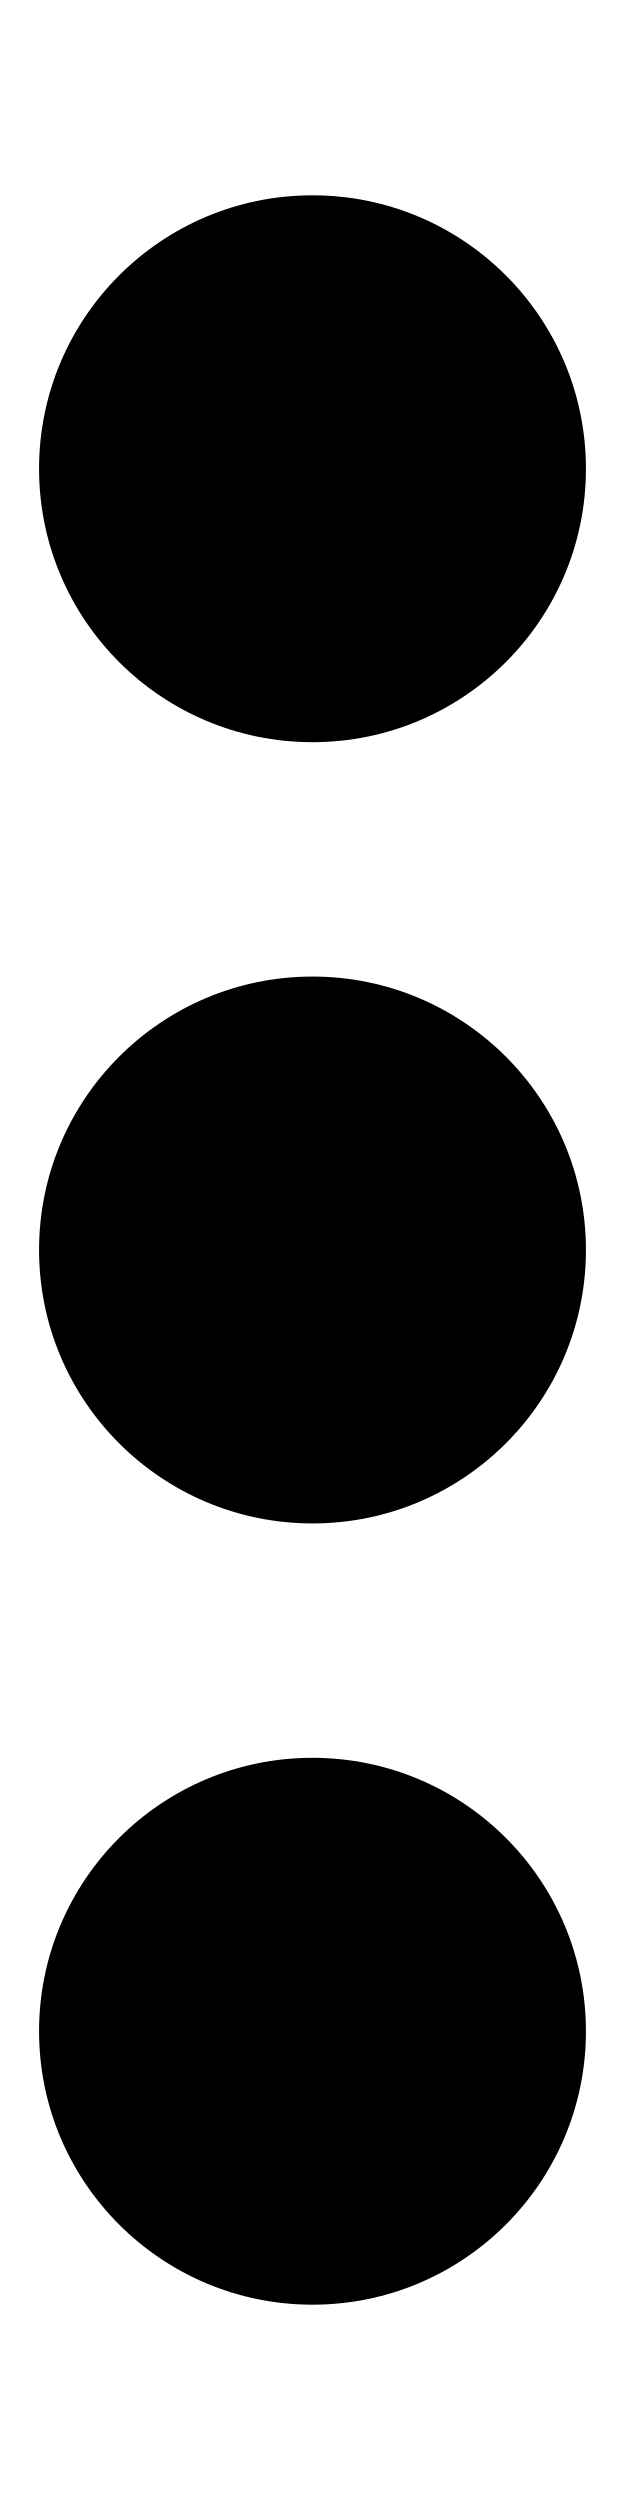
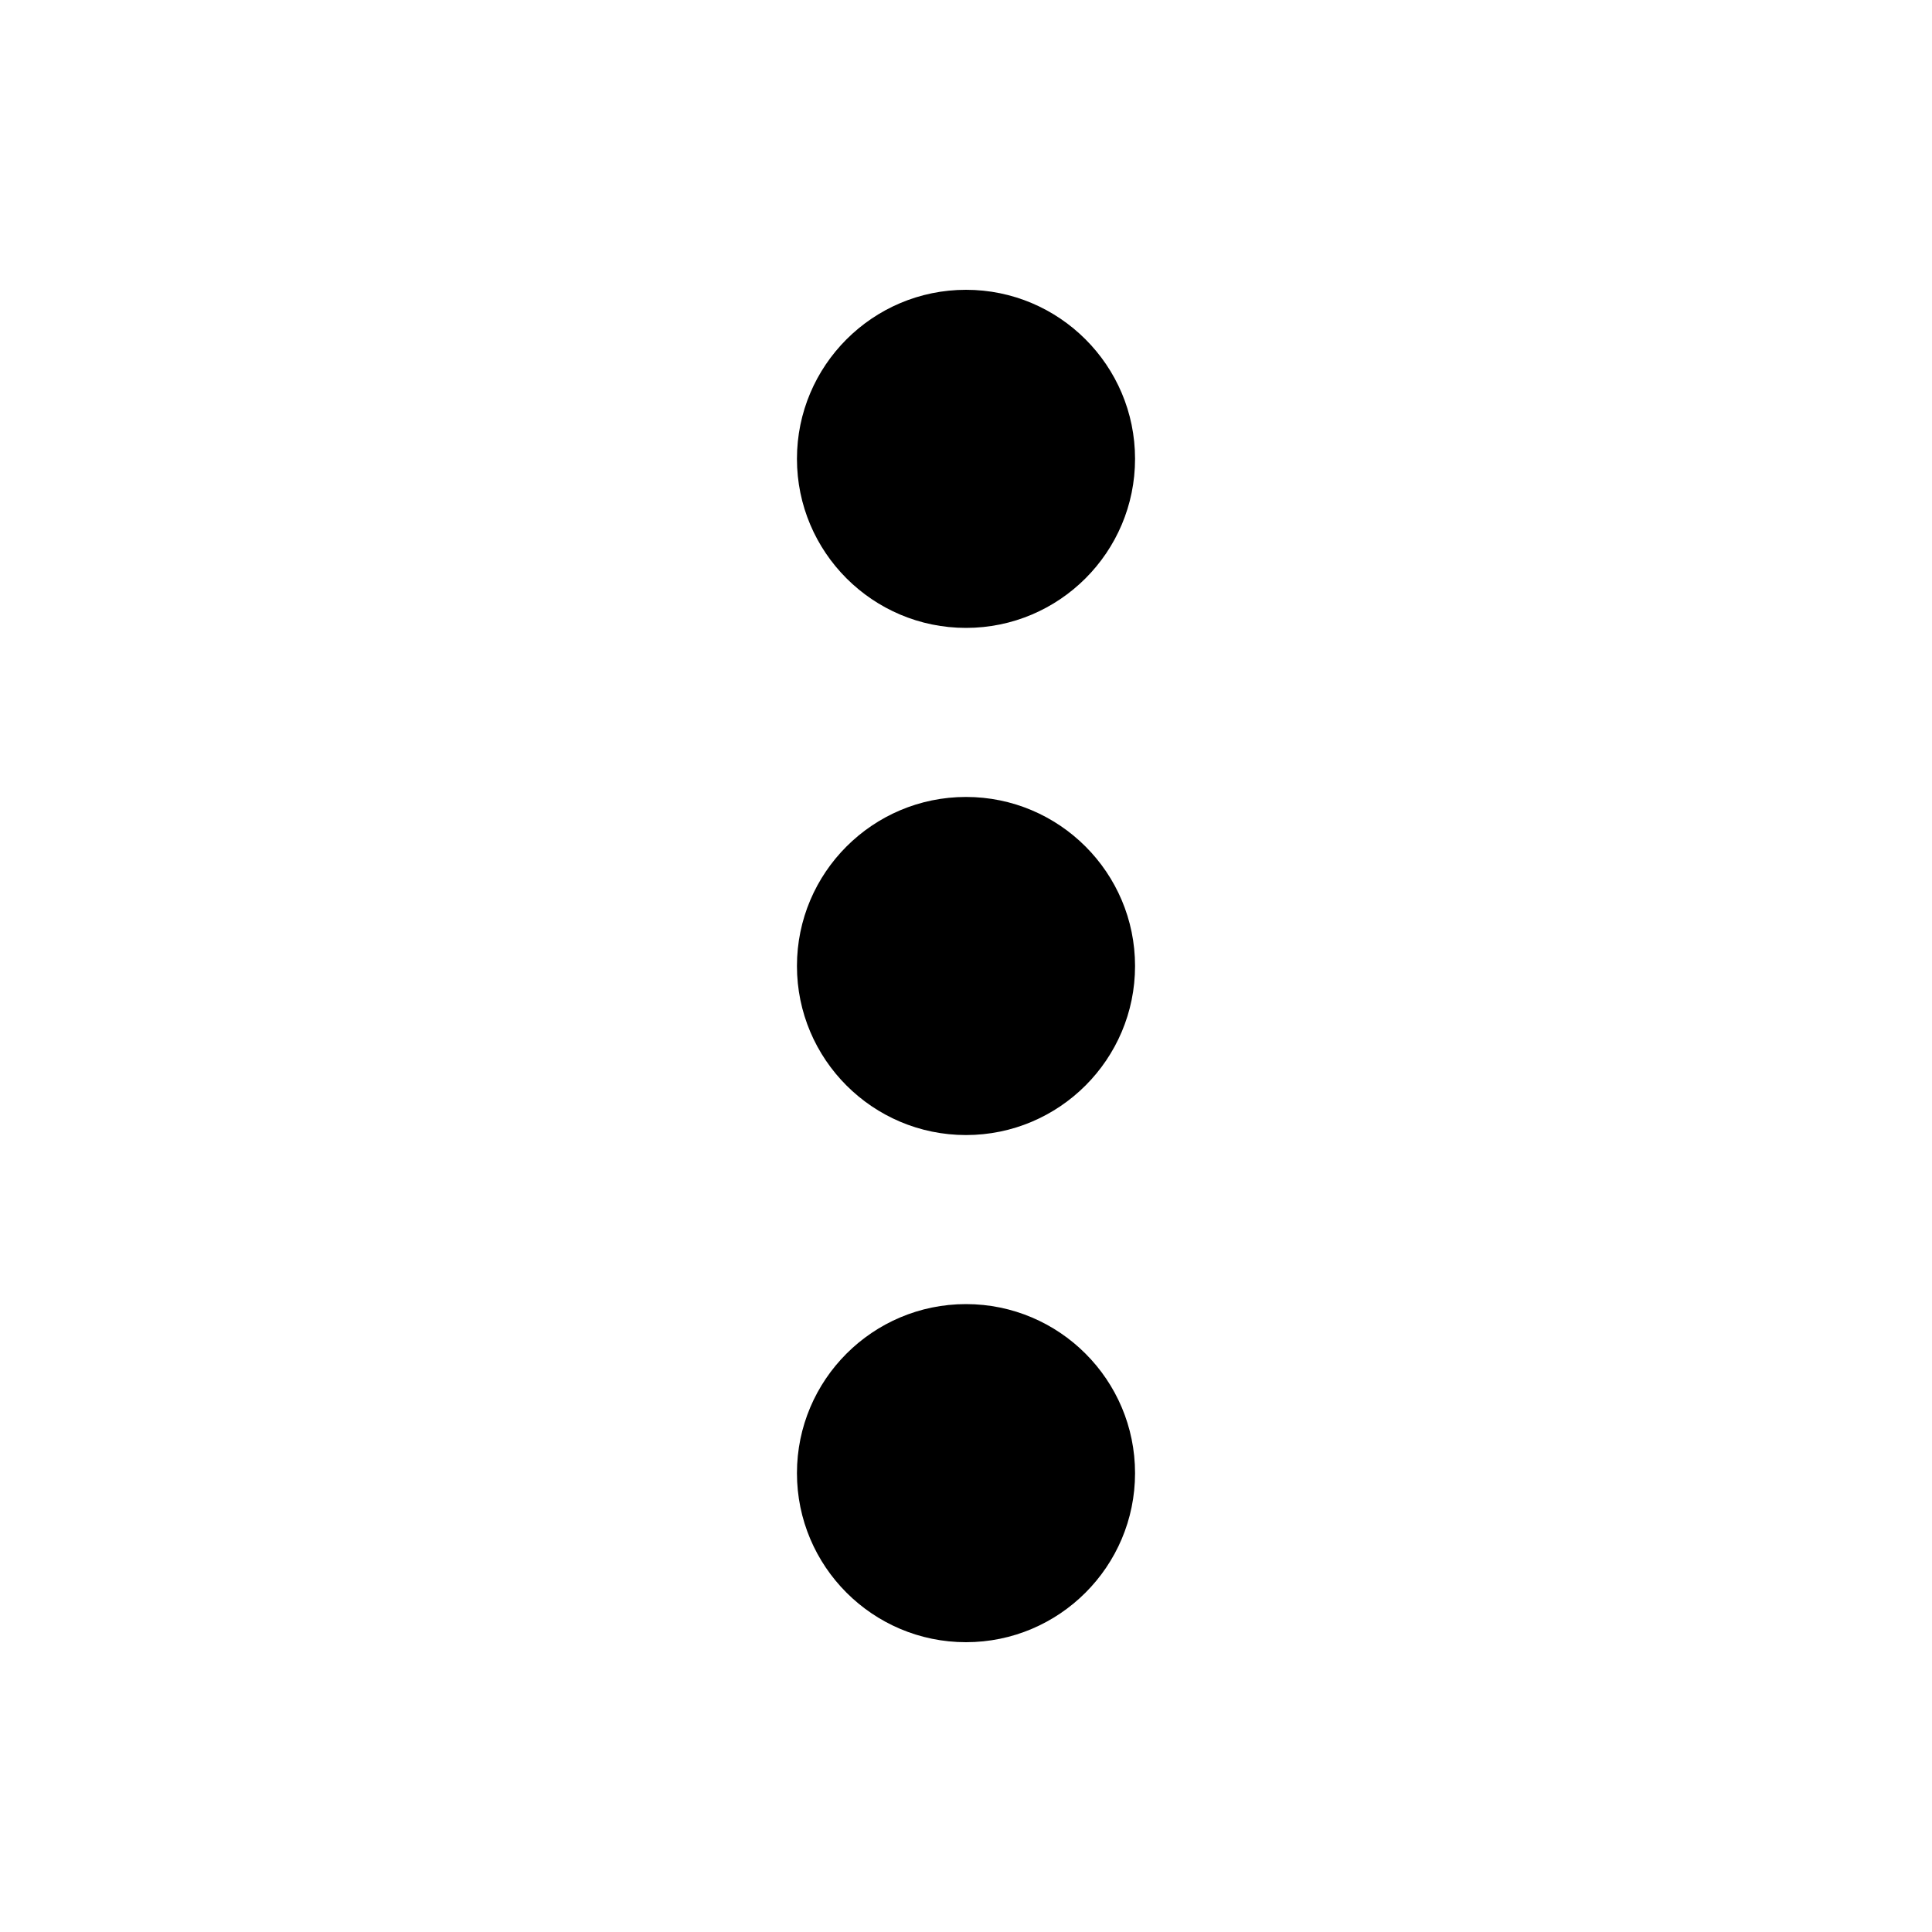
- <svg xmlns="http://www.w3.org/2000/svg" viewBox="0 0 128 512">
-   <path d="M64 360a56 56 0 1 0 0 112 56 56 0 1 0 0-112zm0-160a56 56 0 1 0 0 112 56 56 0 1 0 0-112zM120 96A56 56 0 1 0 8 96a56 56 0 1 0 112 0z" />
+ <svg xmlns="http://www.w3.org/2000/svg" viewBox="0 0 640 640">
+   <path d="M320 208C289.1 208 264 182.9 264 152C264 121.1 289.1 96 320 96C350.9 96 376 121.1 376 152C376 182.9 350.9 208 320 208zM320 432C350.9 432 376 457.1 376 488C376 518.9 350.9 544 320 544C289.1 544 264 518.9 264 488C264 457.1 289.1 432 320 432zM376 320C376 350.9 350.9 376 320 376C289.1 376 264 350.9 264 320C264 289.1 289.1 264 320 264C350.9 264 376 289.1 376 320z" />
</svg>
